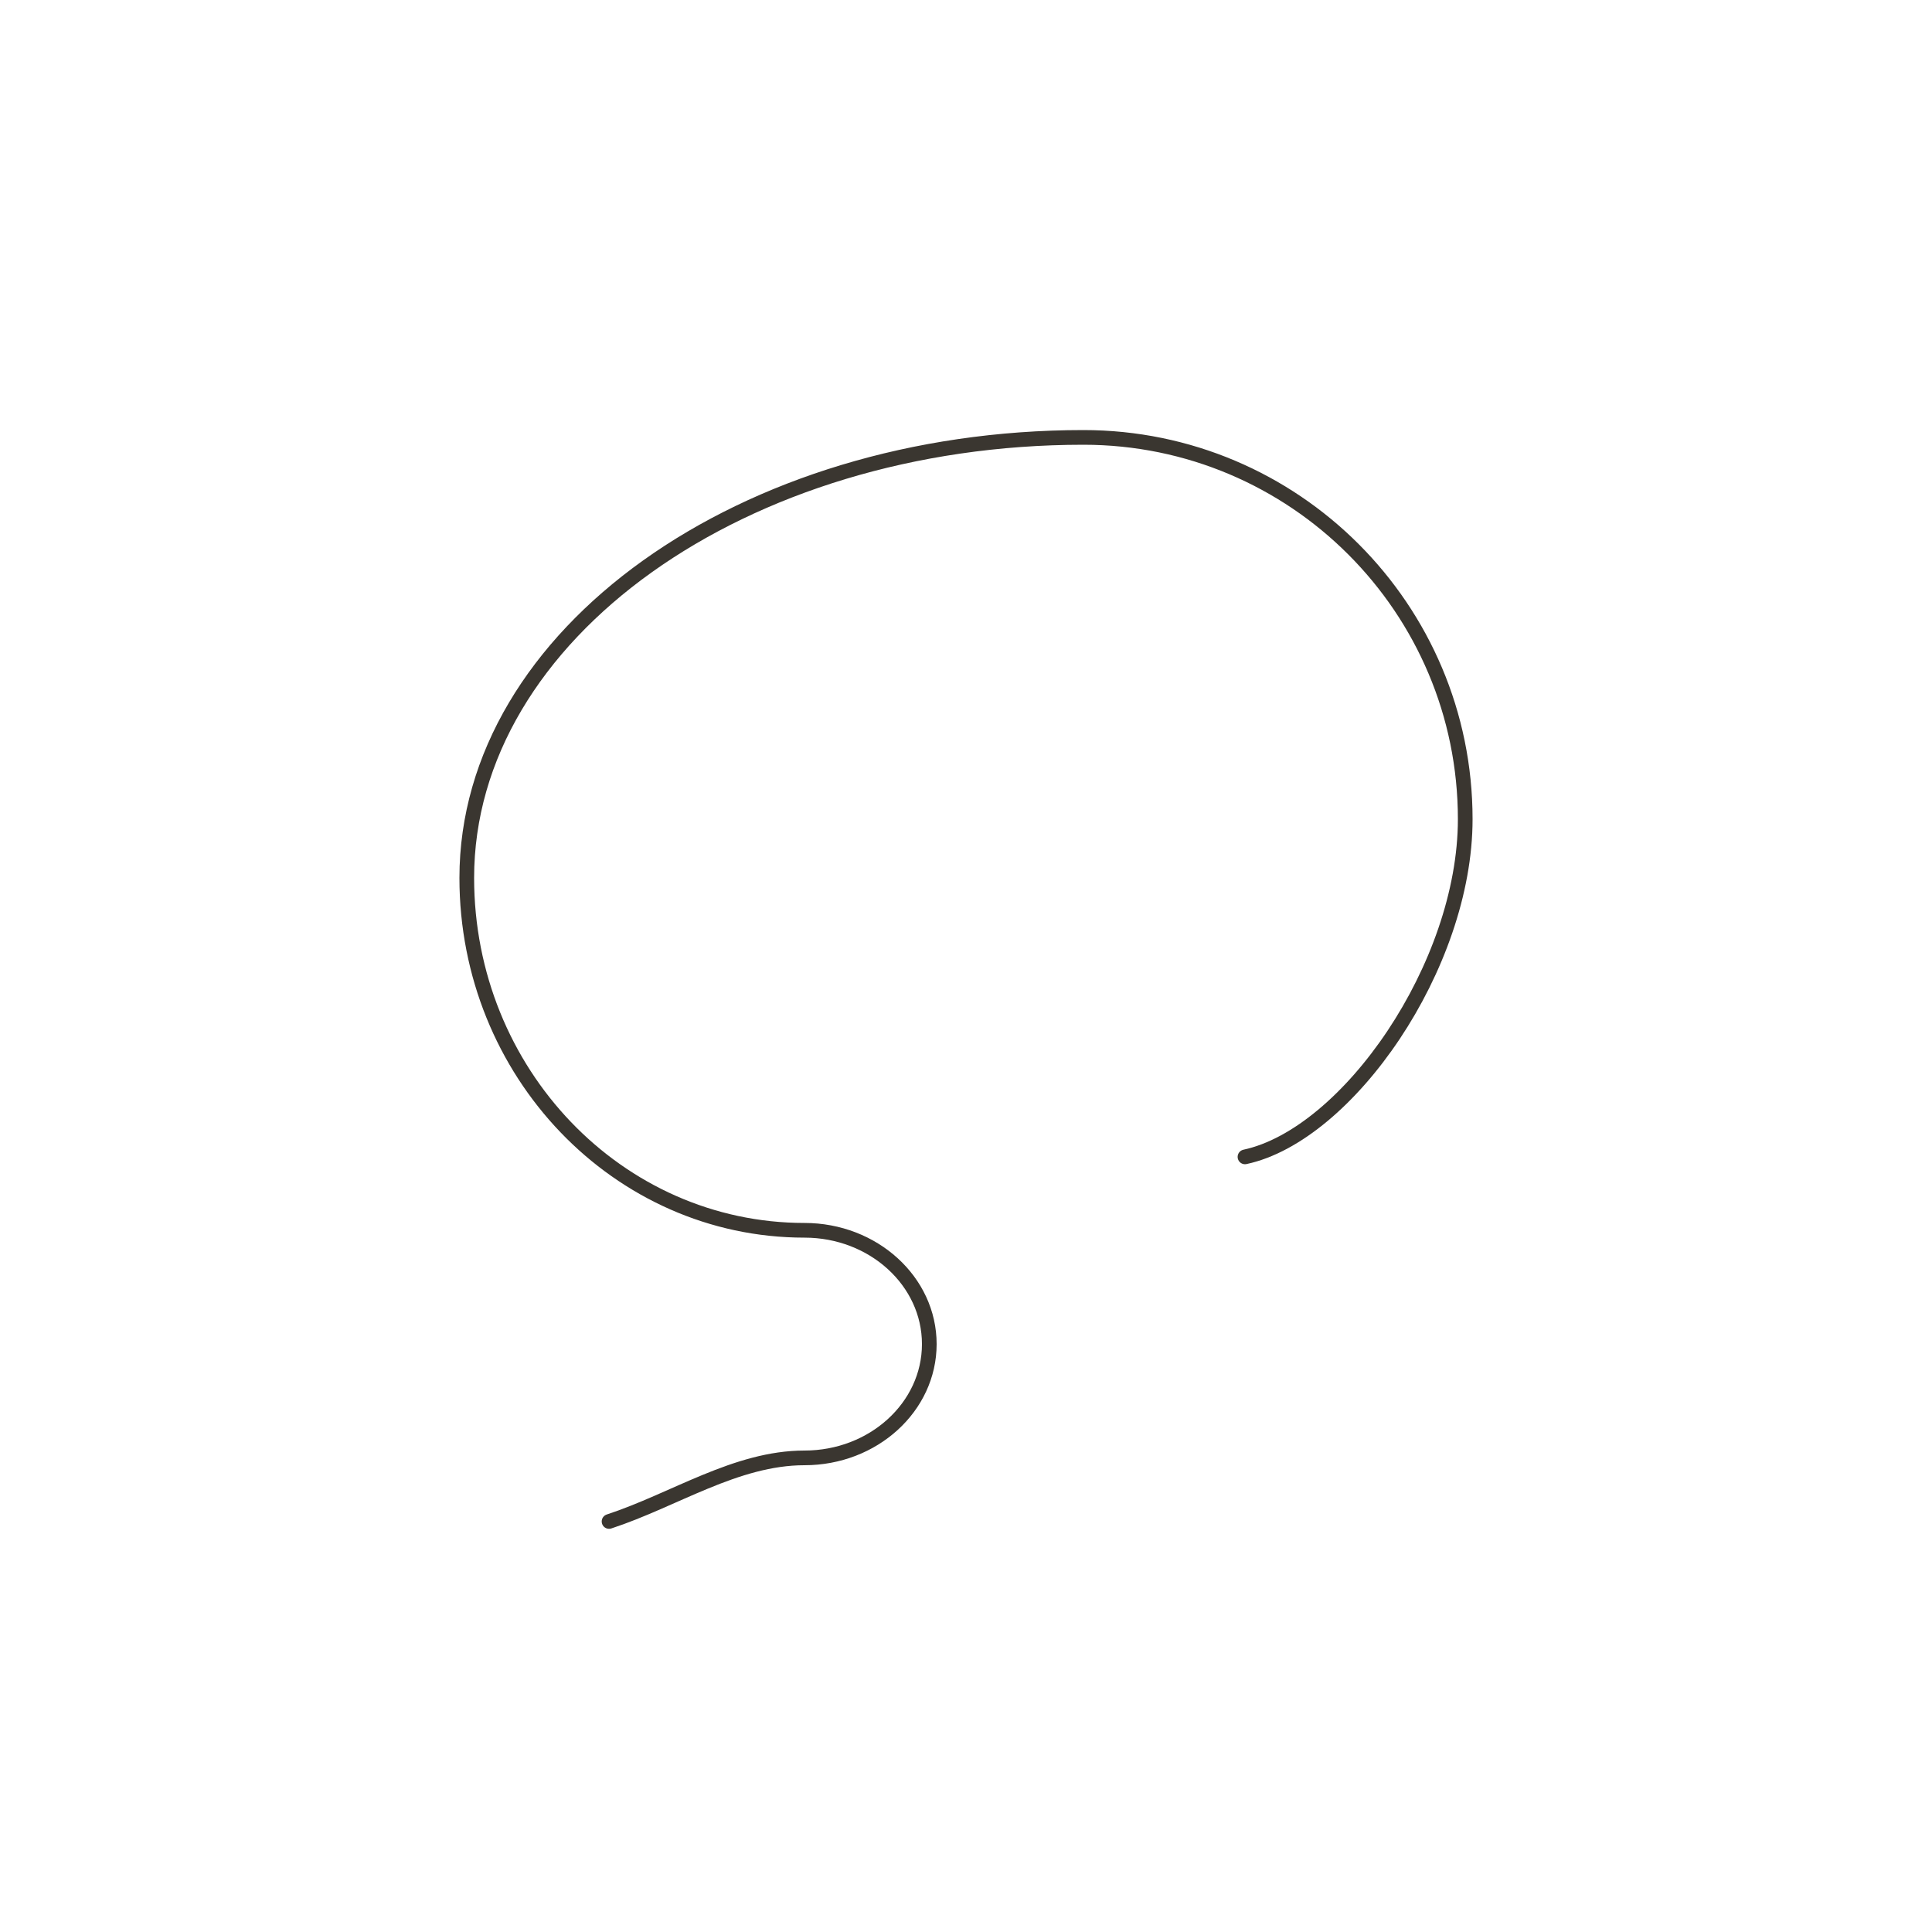
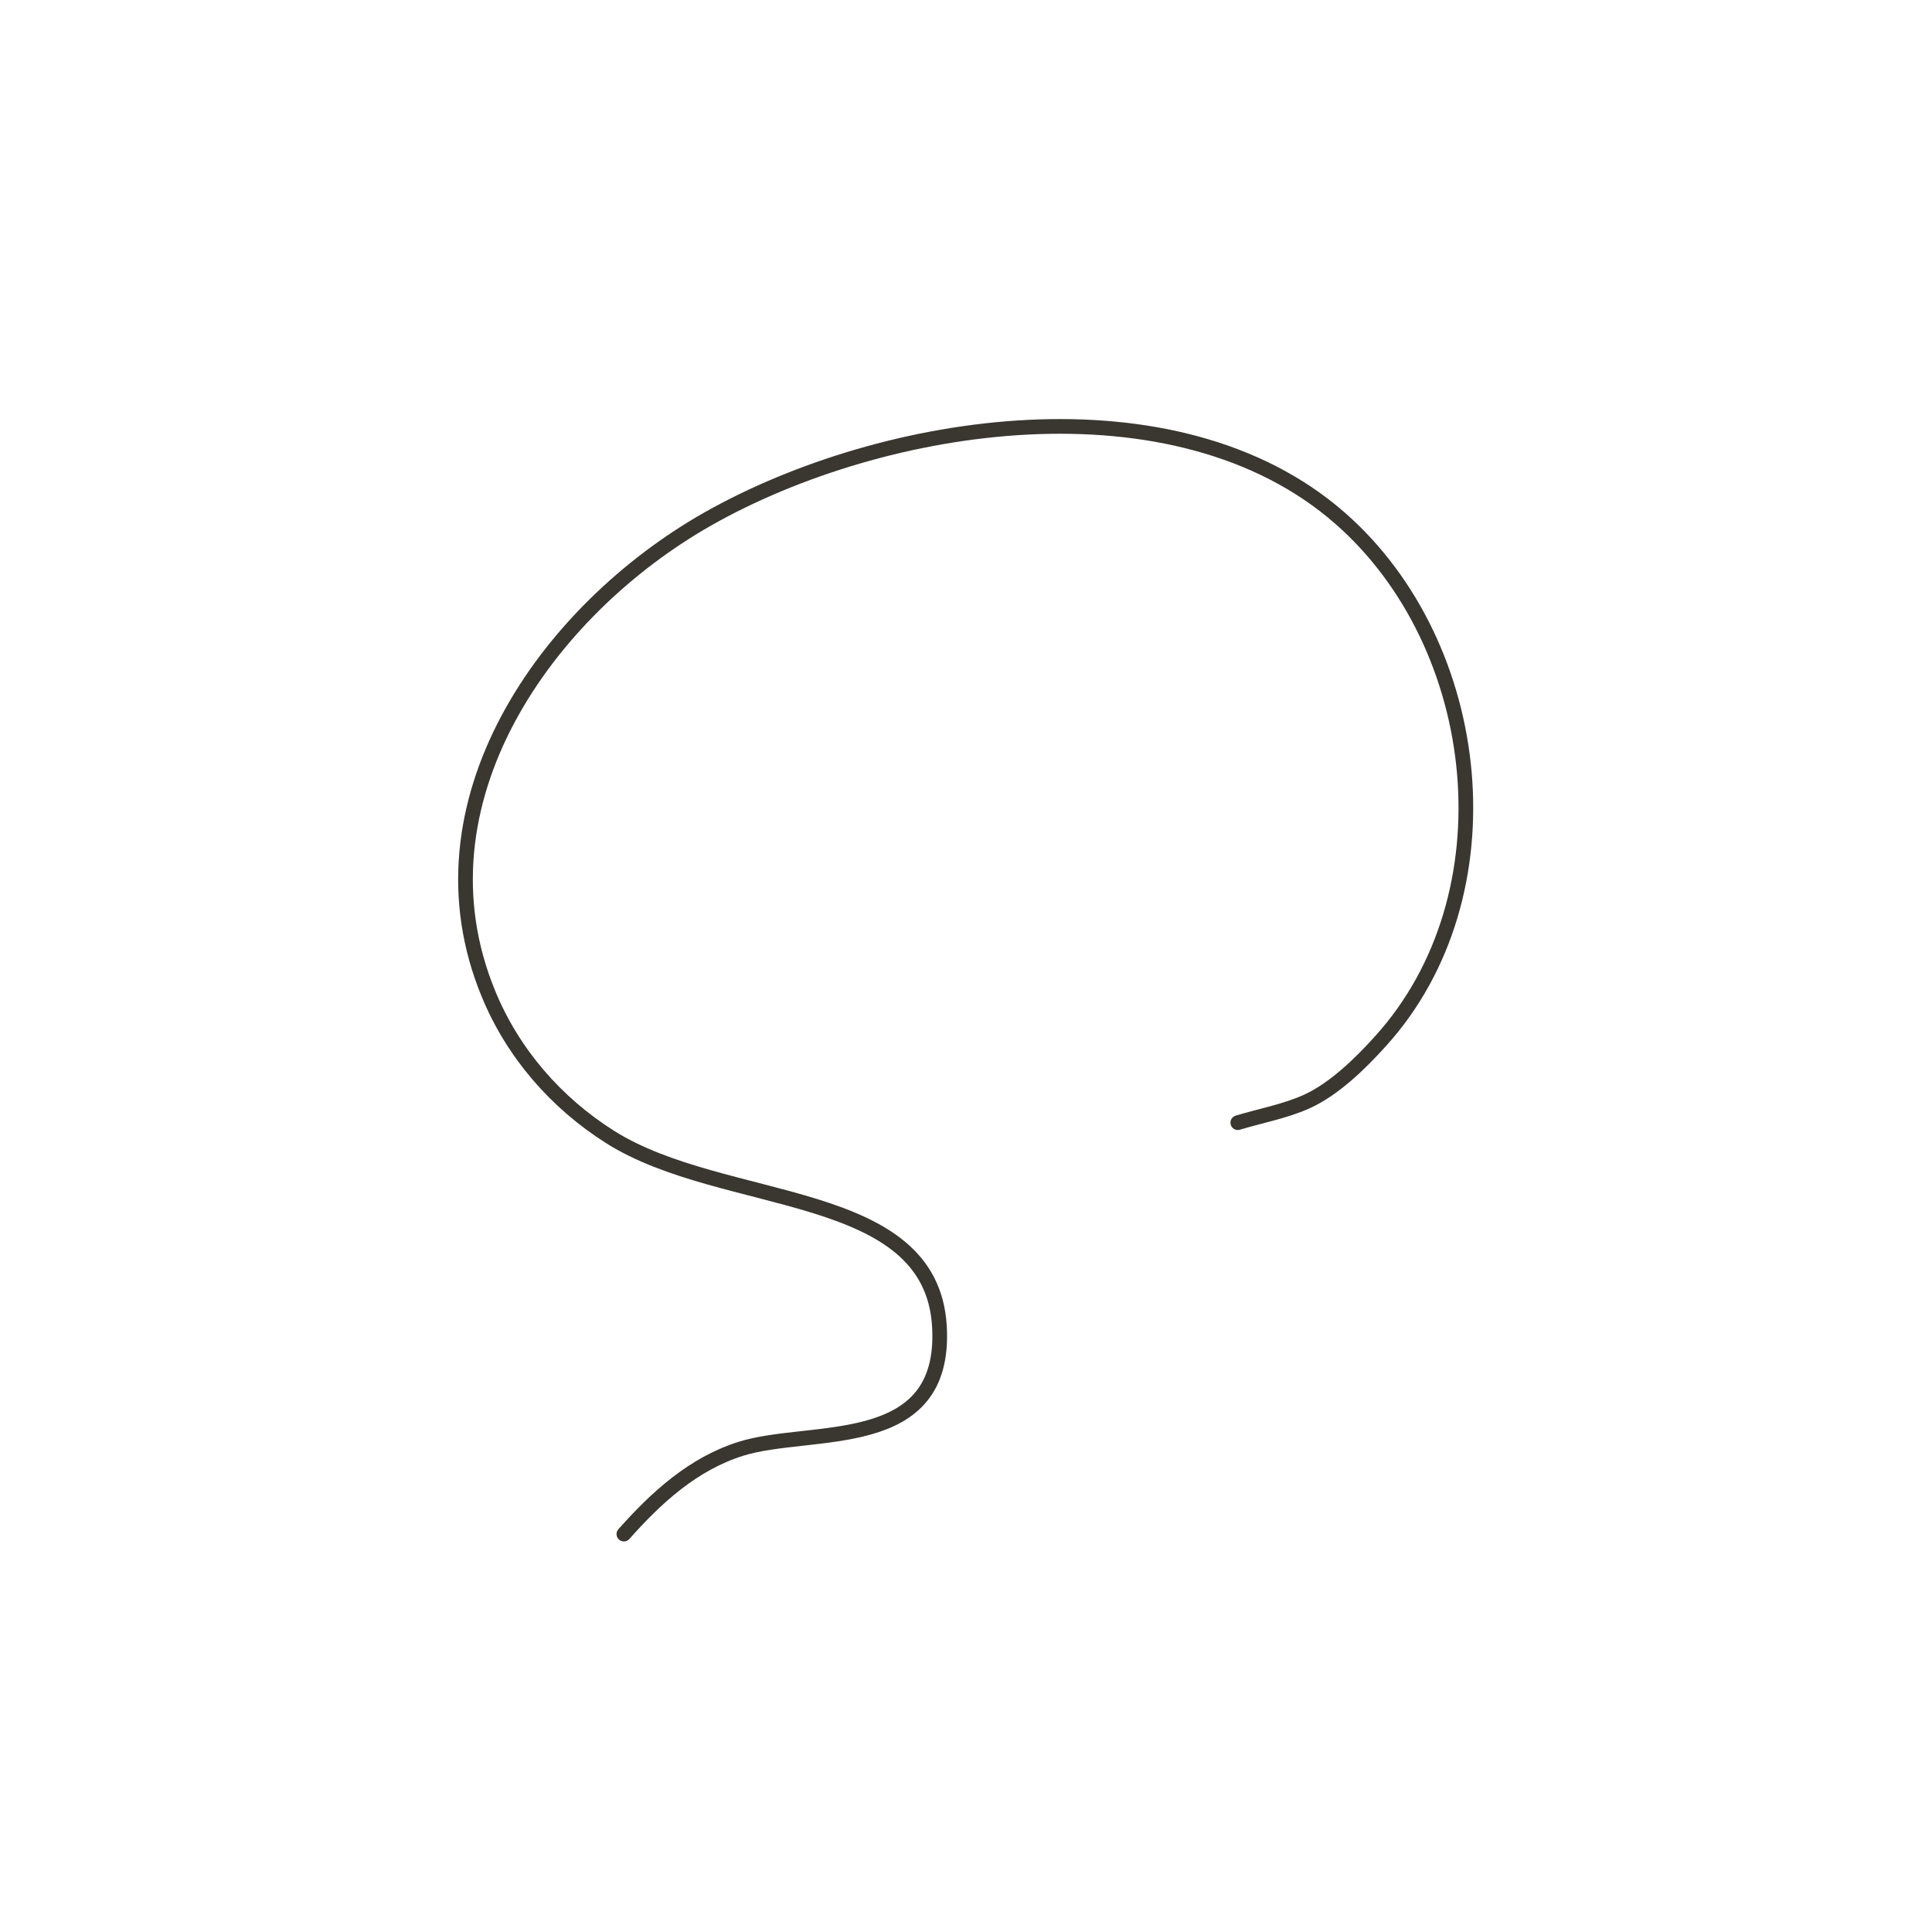
<svg xmlns="http://www.w3.org/2000/svg" width="52" height="52" viewBox="0 0 52 52">
  <g id="mark" transform="translate(6.24 6.24) scale(0.3952)">
-     <path id="s-centerline" d="M 25.69 87.83 C 30.12 86.38 34.33 83.5 39 83.5 C 43.69 83.5 47.5 80.03 47.5 75.75 C 47.5 71.47 43.69 68 39 68 C 26.3 68 16 57.26 16 44 C 16 27.43 34.8 14 58 14 C 72.36 14 84 25.64 84 40 C 84 50 76 61.5 69 63" fill="none" stroke="#3A3630" stroke-width="1" stroke-linecap="round" stroke-linejoin="round" />
+     <path id="s-centerline" d="M 26.7 88.69 C 28.91 86.2 31.42 83.9 34.67 82.88 C 39.43 81.38 48.7 83.27 48.19 74.54 C 47.63 64.96 33.51 66.54 25.77 61.65 C 22.08 59.32 19.14 55.94 17.48 51.9 C 12.11 38.91 21.39 25.8 32.44 19.54 C 44.43 12.76 64.27 9.71 75.46 19.49 C 85.38 28.16 87.23 45.2 78.22 55.13 C 76.87 56.63 75.07 58.39 73.21 59.23 C 71.76 59.89 70.03 60.21 68.51 60.67" fill="none" stroke="#3A3630" stroke-width="1" stroke-linecap="round" stroke-linejoin="round" />
  </g>
</svg>
